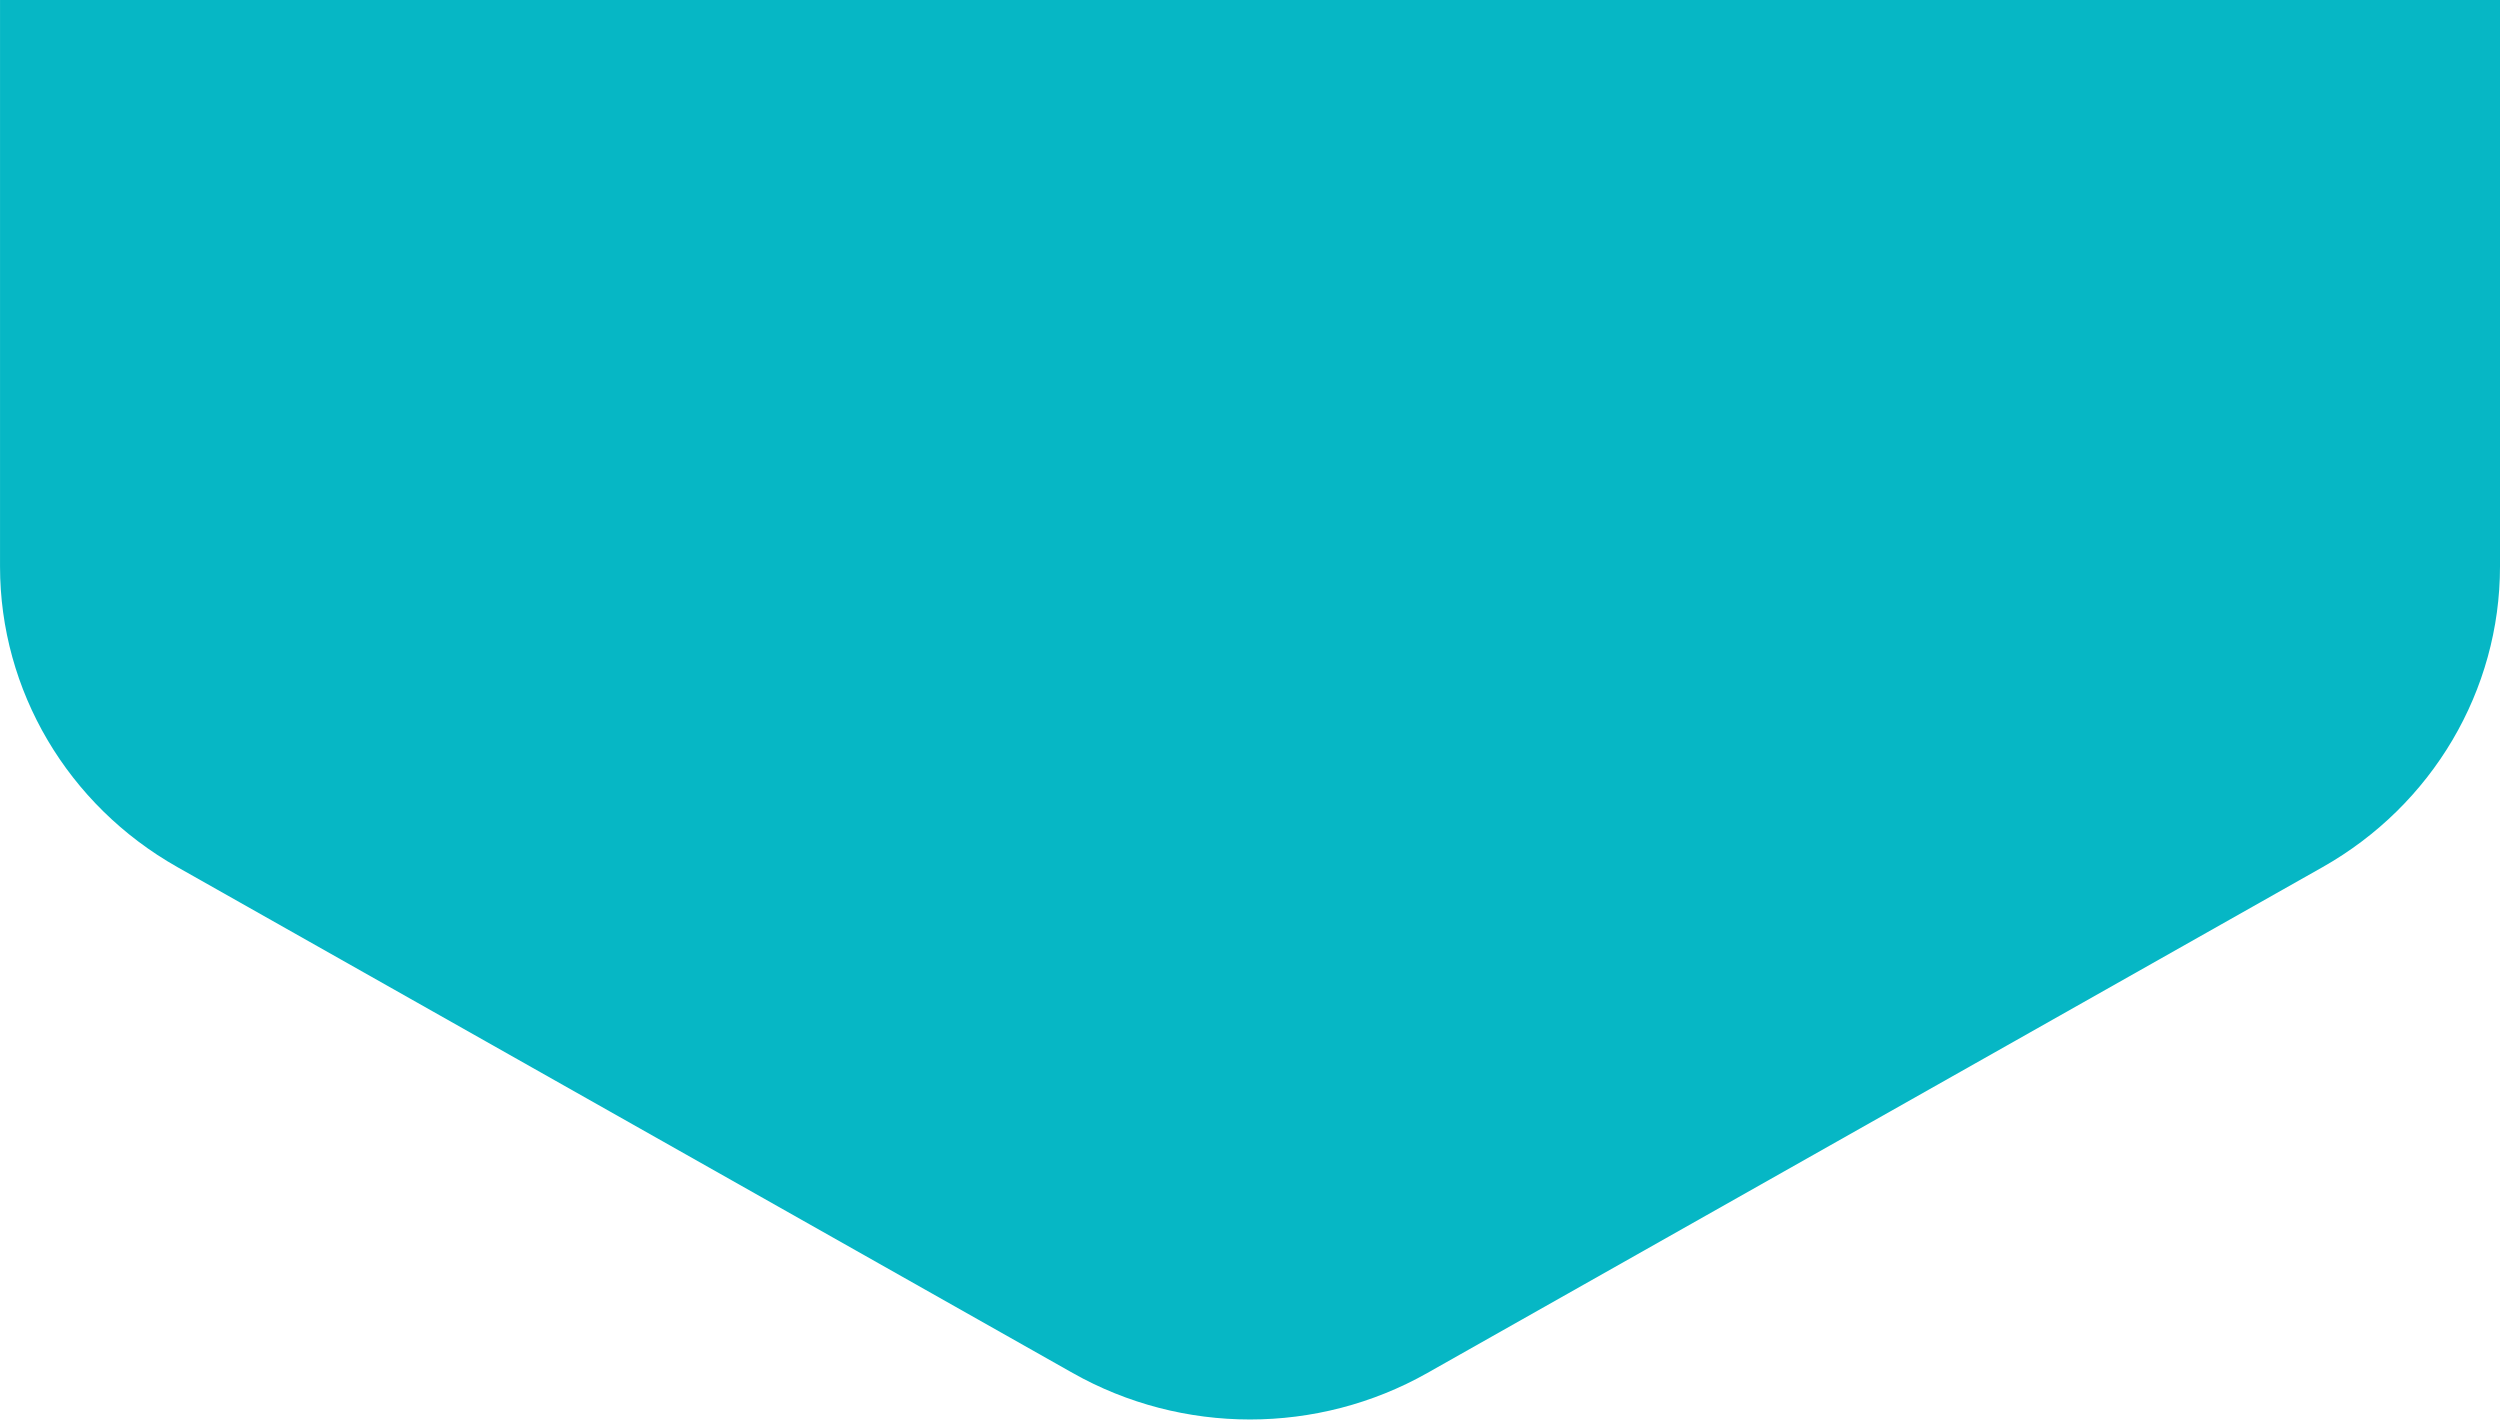
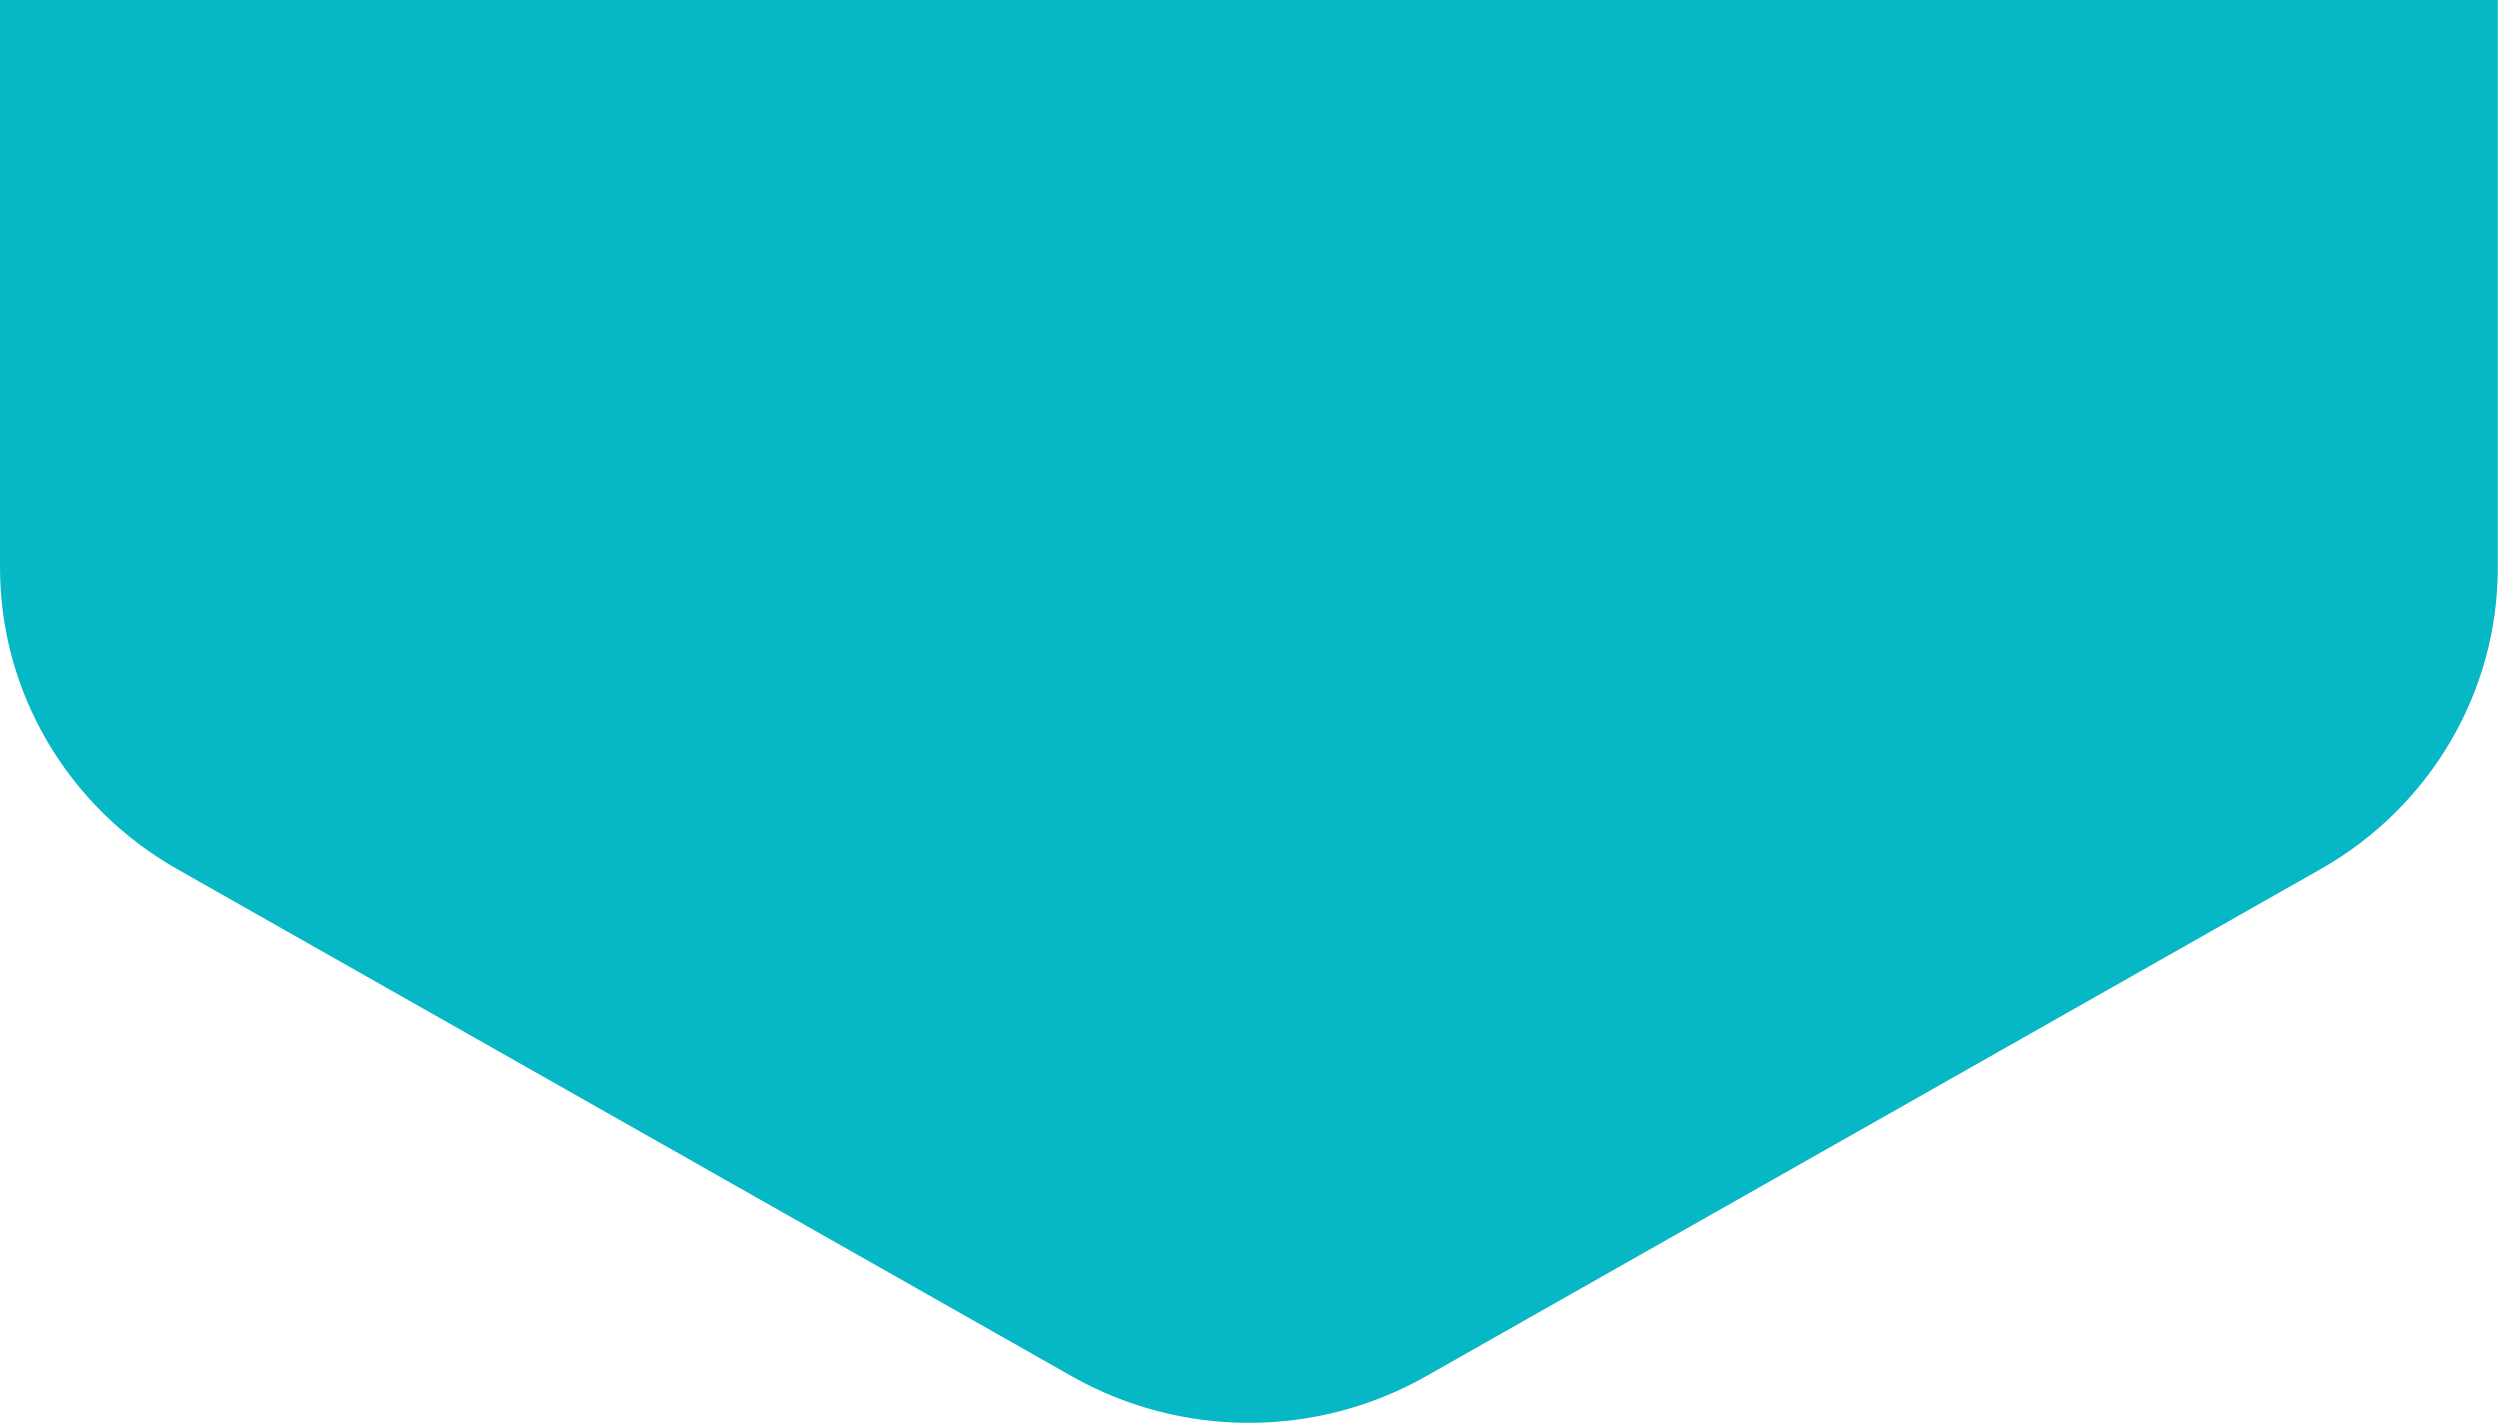
- <svg xmlns="http://www.w3.org/2000/svg" preserveAspectRatio="xMidYMid" width="1122.59" height="637.41" viewBox="0 0 1122.59 637.41">
-   <defs>
-     <style>
-       .cls-1 {
-         fill: #06b7c5;
-         fill-rule: evenodd;
-       }
-     </style>
-   </defs>
-   <path d="M1042.955,389.357 L640.938,616.514 C591.655,644.362 530.939,644.362 481.665,616.514 L79.648,389.357 C30.365,361.509 0.011,310.044 0.011,254.349 L0.011,0.000 L1122.591,0.000 L1122.591,254.349 C1122.591,310.044 1092.230,361.509 1042.955,389.357 Z" class="cls-1" />
+ <svg xmlns="http://www.w3.org/2000/svg" width="1121" height="638" viewBox="0 0 1121 638">
+   <path fill="#06B7C5" fill-rule="evenodd" d="M1040.558 389.724l-401.093 227.37c-49.17 27.875-109.746 27.875-158.907 0L79.465 389.724C30.295 361.85.01 310.336.01 254.588V0h1120v254.588c0 55.748-30.29 107.26-79.452 135.136z" />
</svg>
